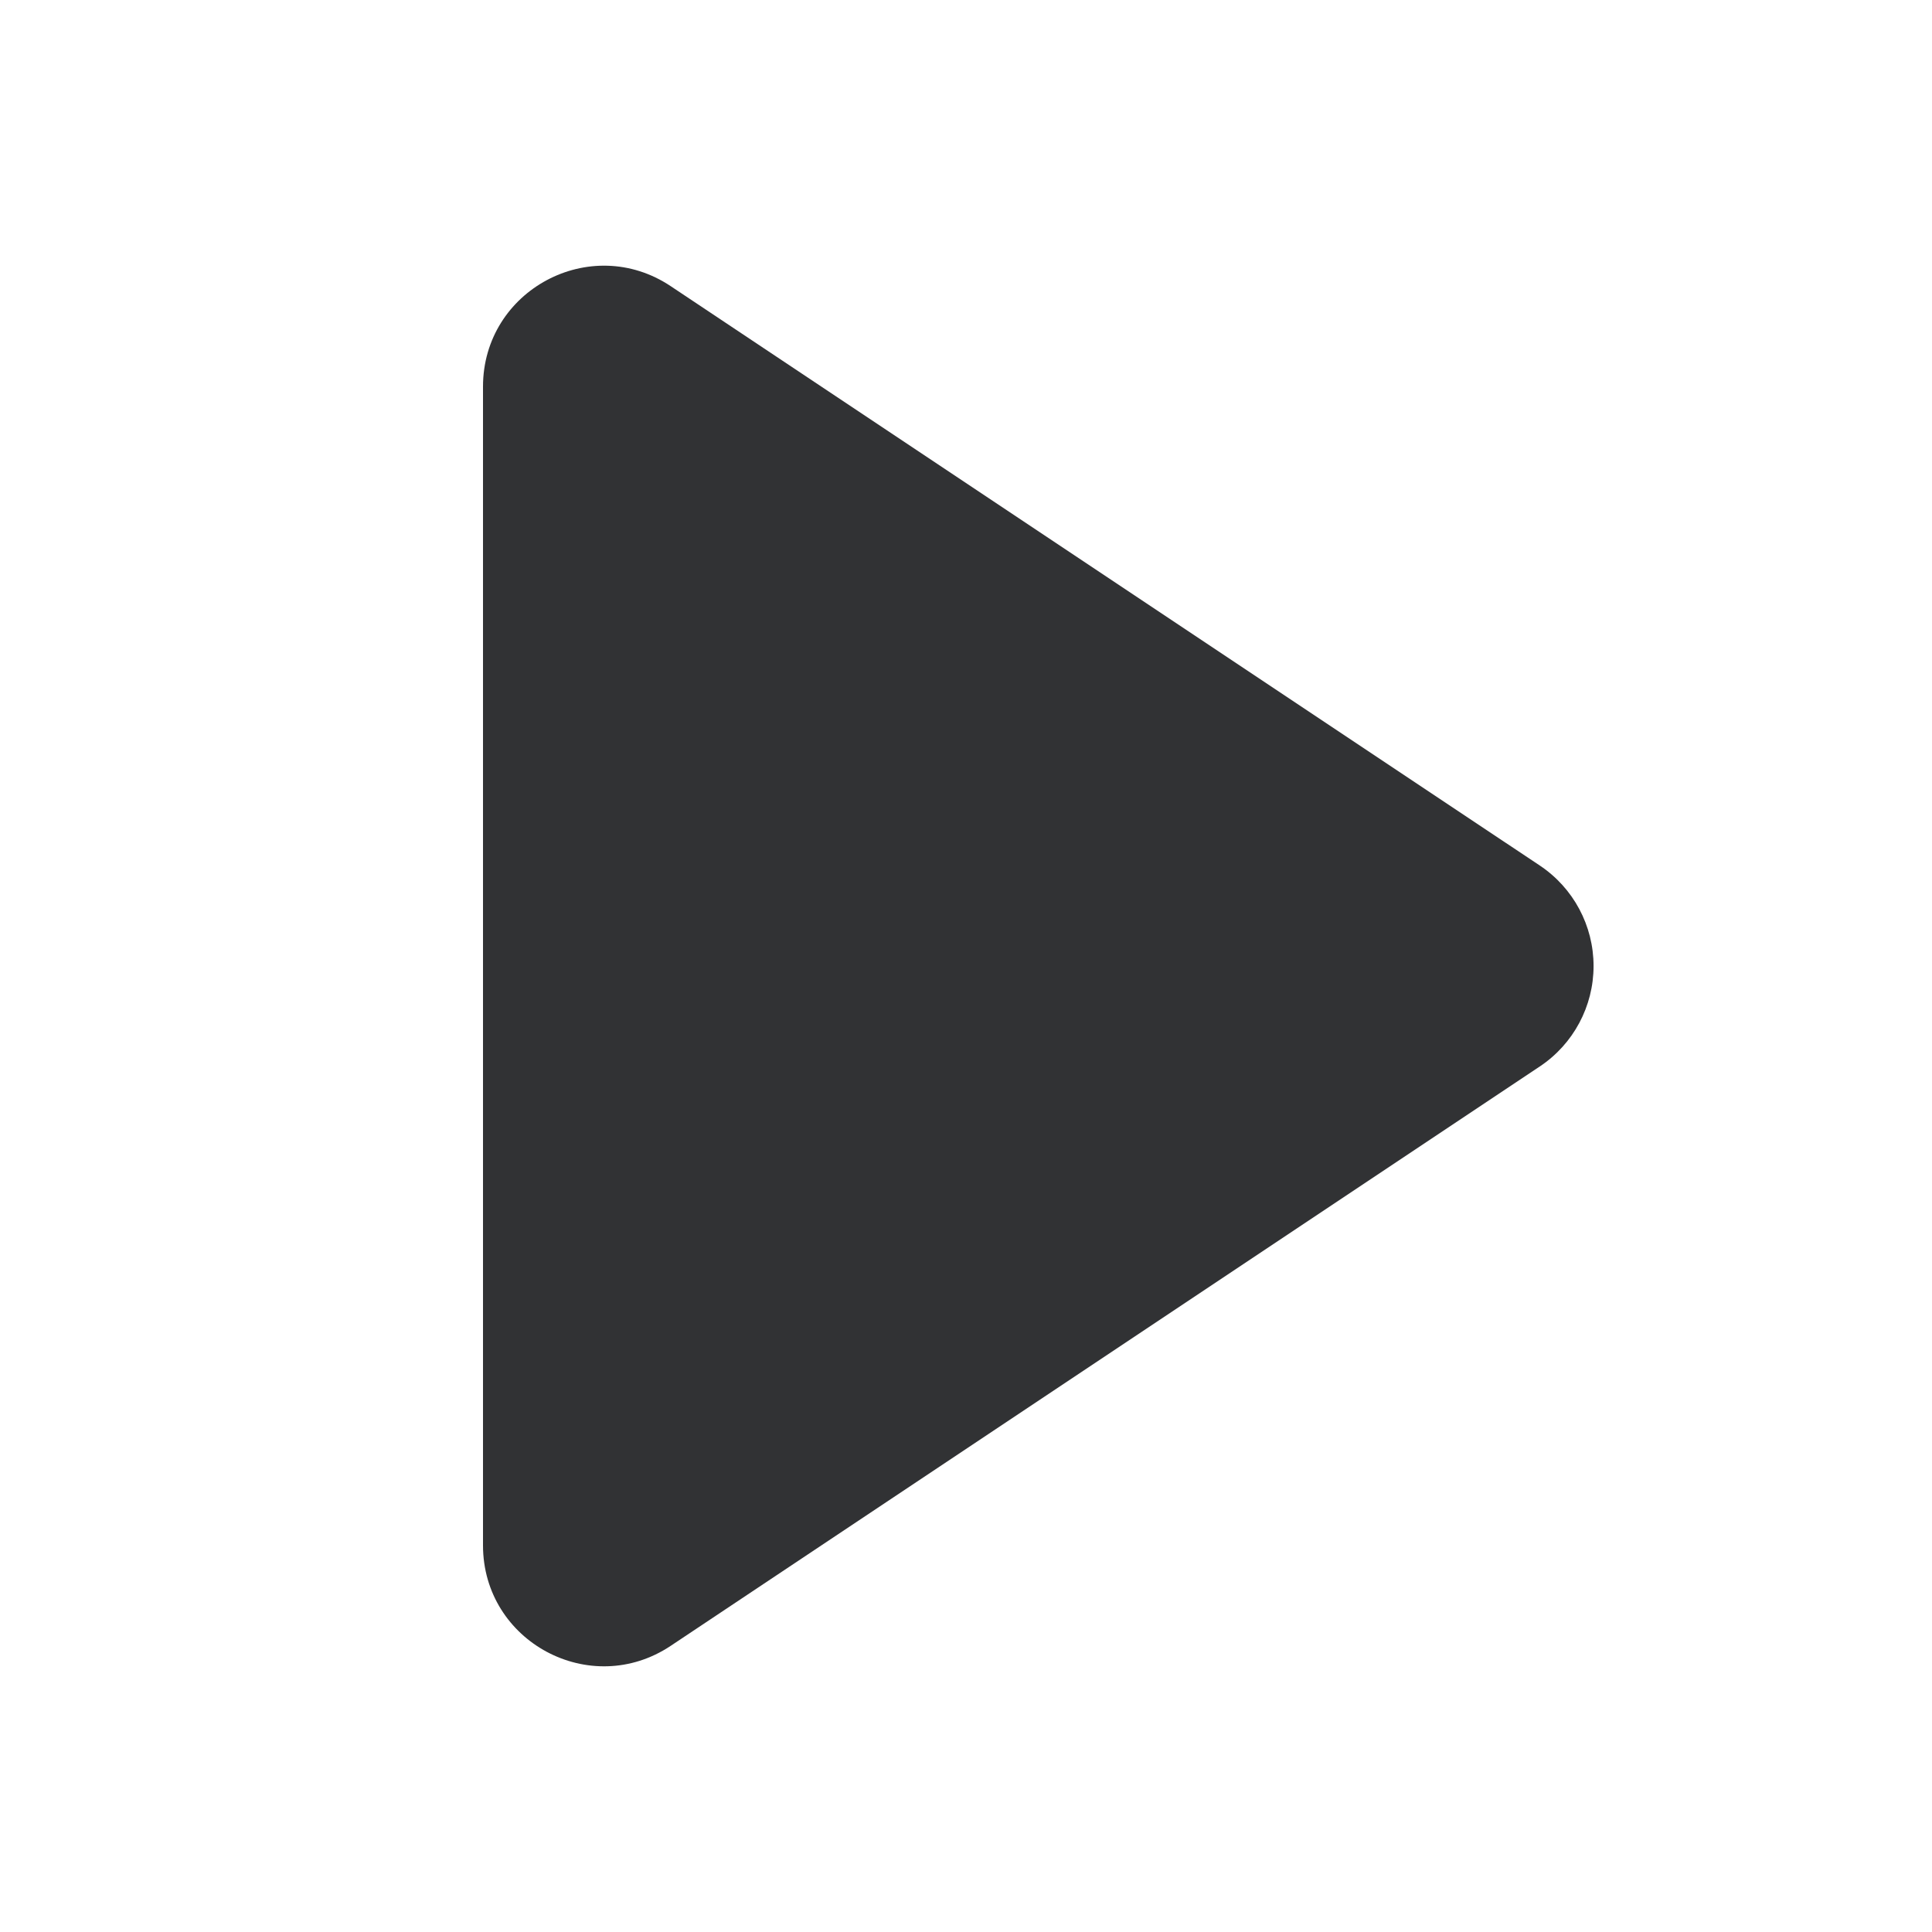
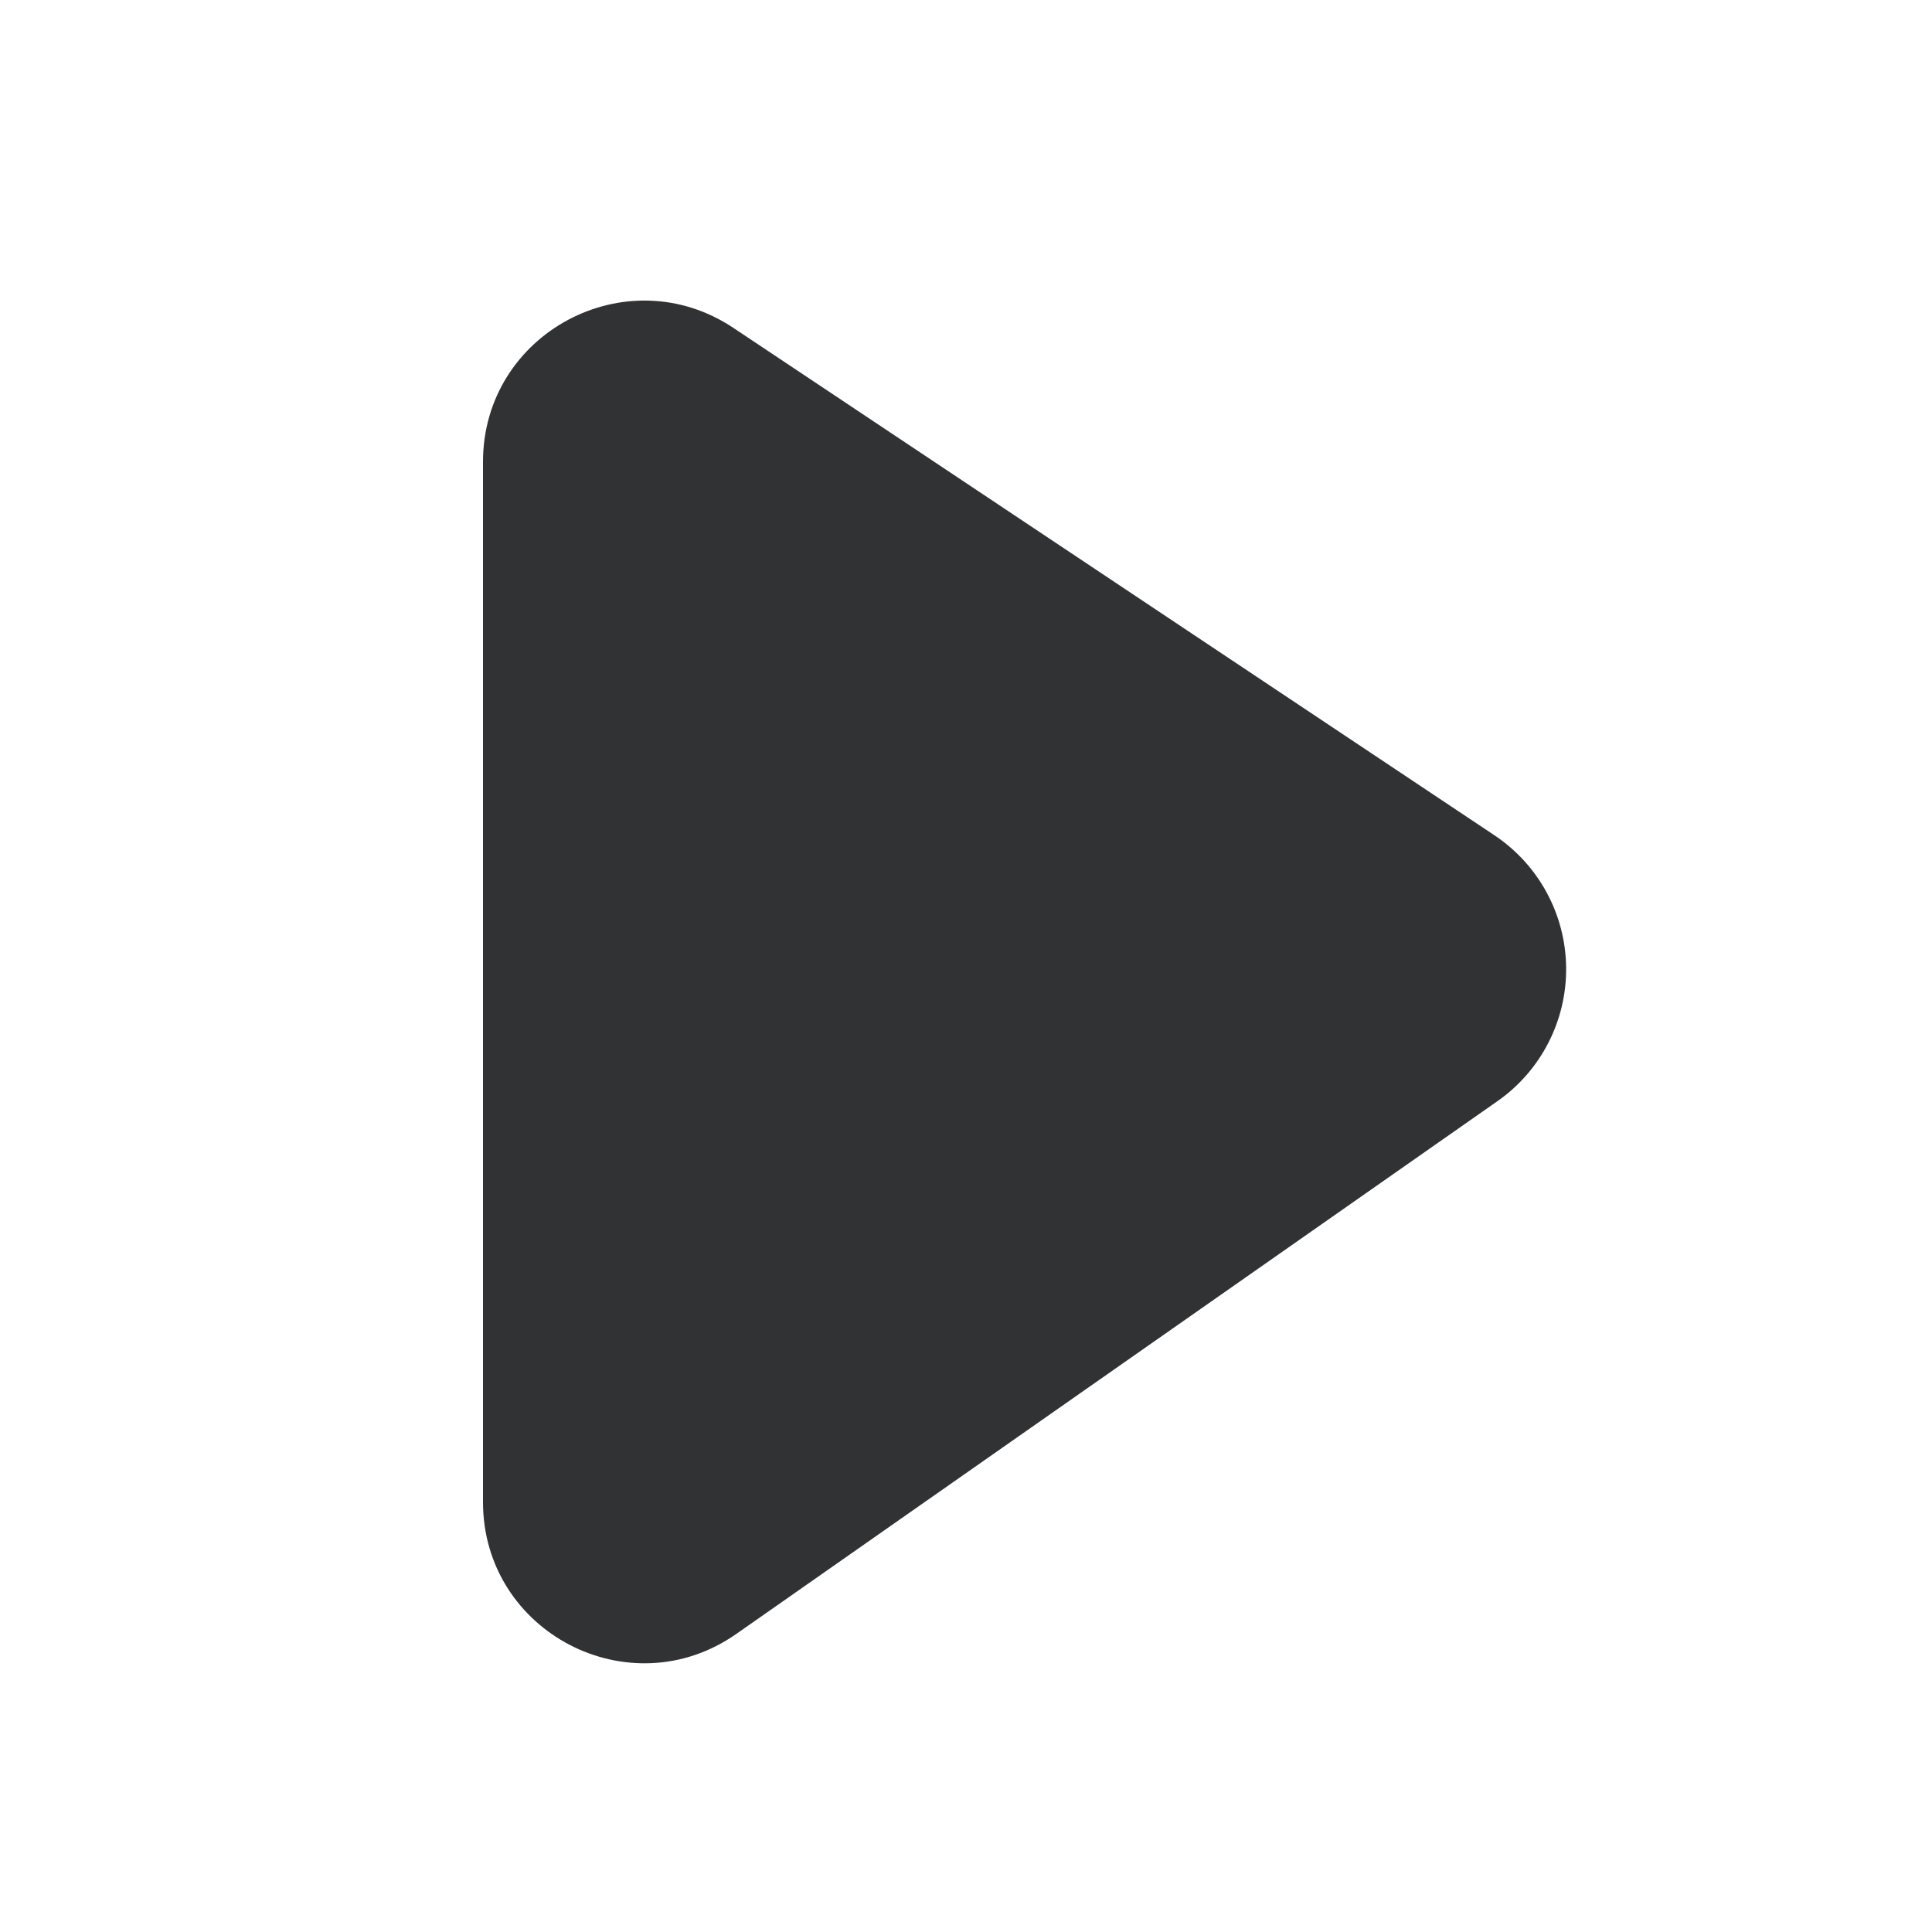
<svg xmlns="http://www.w3.org/2000/svg" width="24" height="24" fill="none" viewBox="0 0 24 24">
-   <path fill="#313234" fill-rule="evenodd" d="M19.128 10.752a1.5 1.5 0 0 1 0 2.496L8.332 20.445C7.335 21.11 6 20.395 6 19.197V4.803C6 3.605 7.335 2.89 8.332 3.555z" clip-rule="evenodd" />
+   <path fill="#313234" d="m9.147 20.297 9.455-6.618a2 2 0 0 0-.038-3.303L9.11 4.073C7.78 3.187 6 4.14 6 5.737v12.922c0 1.618 1.821 2.566 3.147 1.638" />
</svg>
